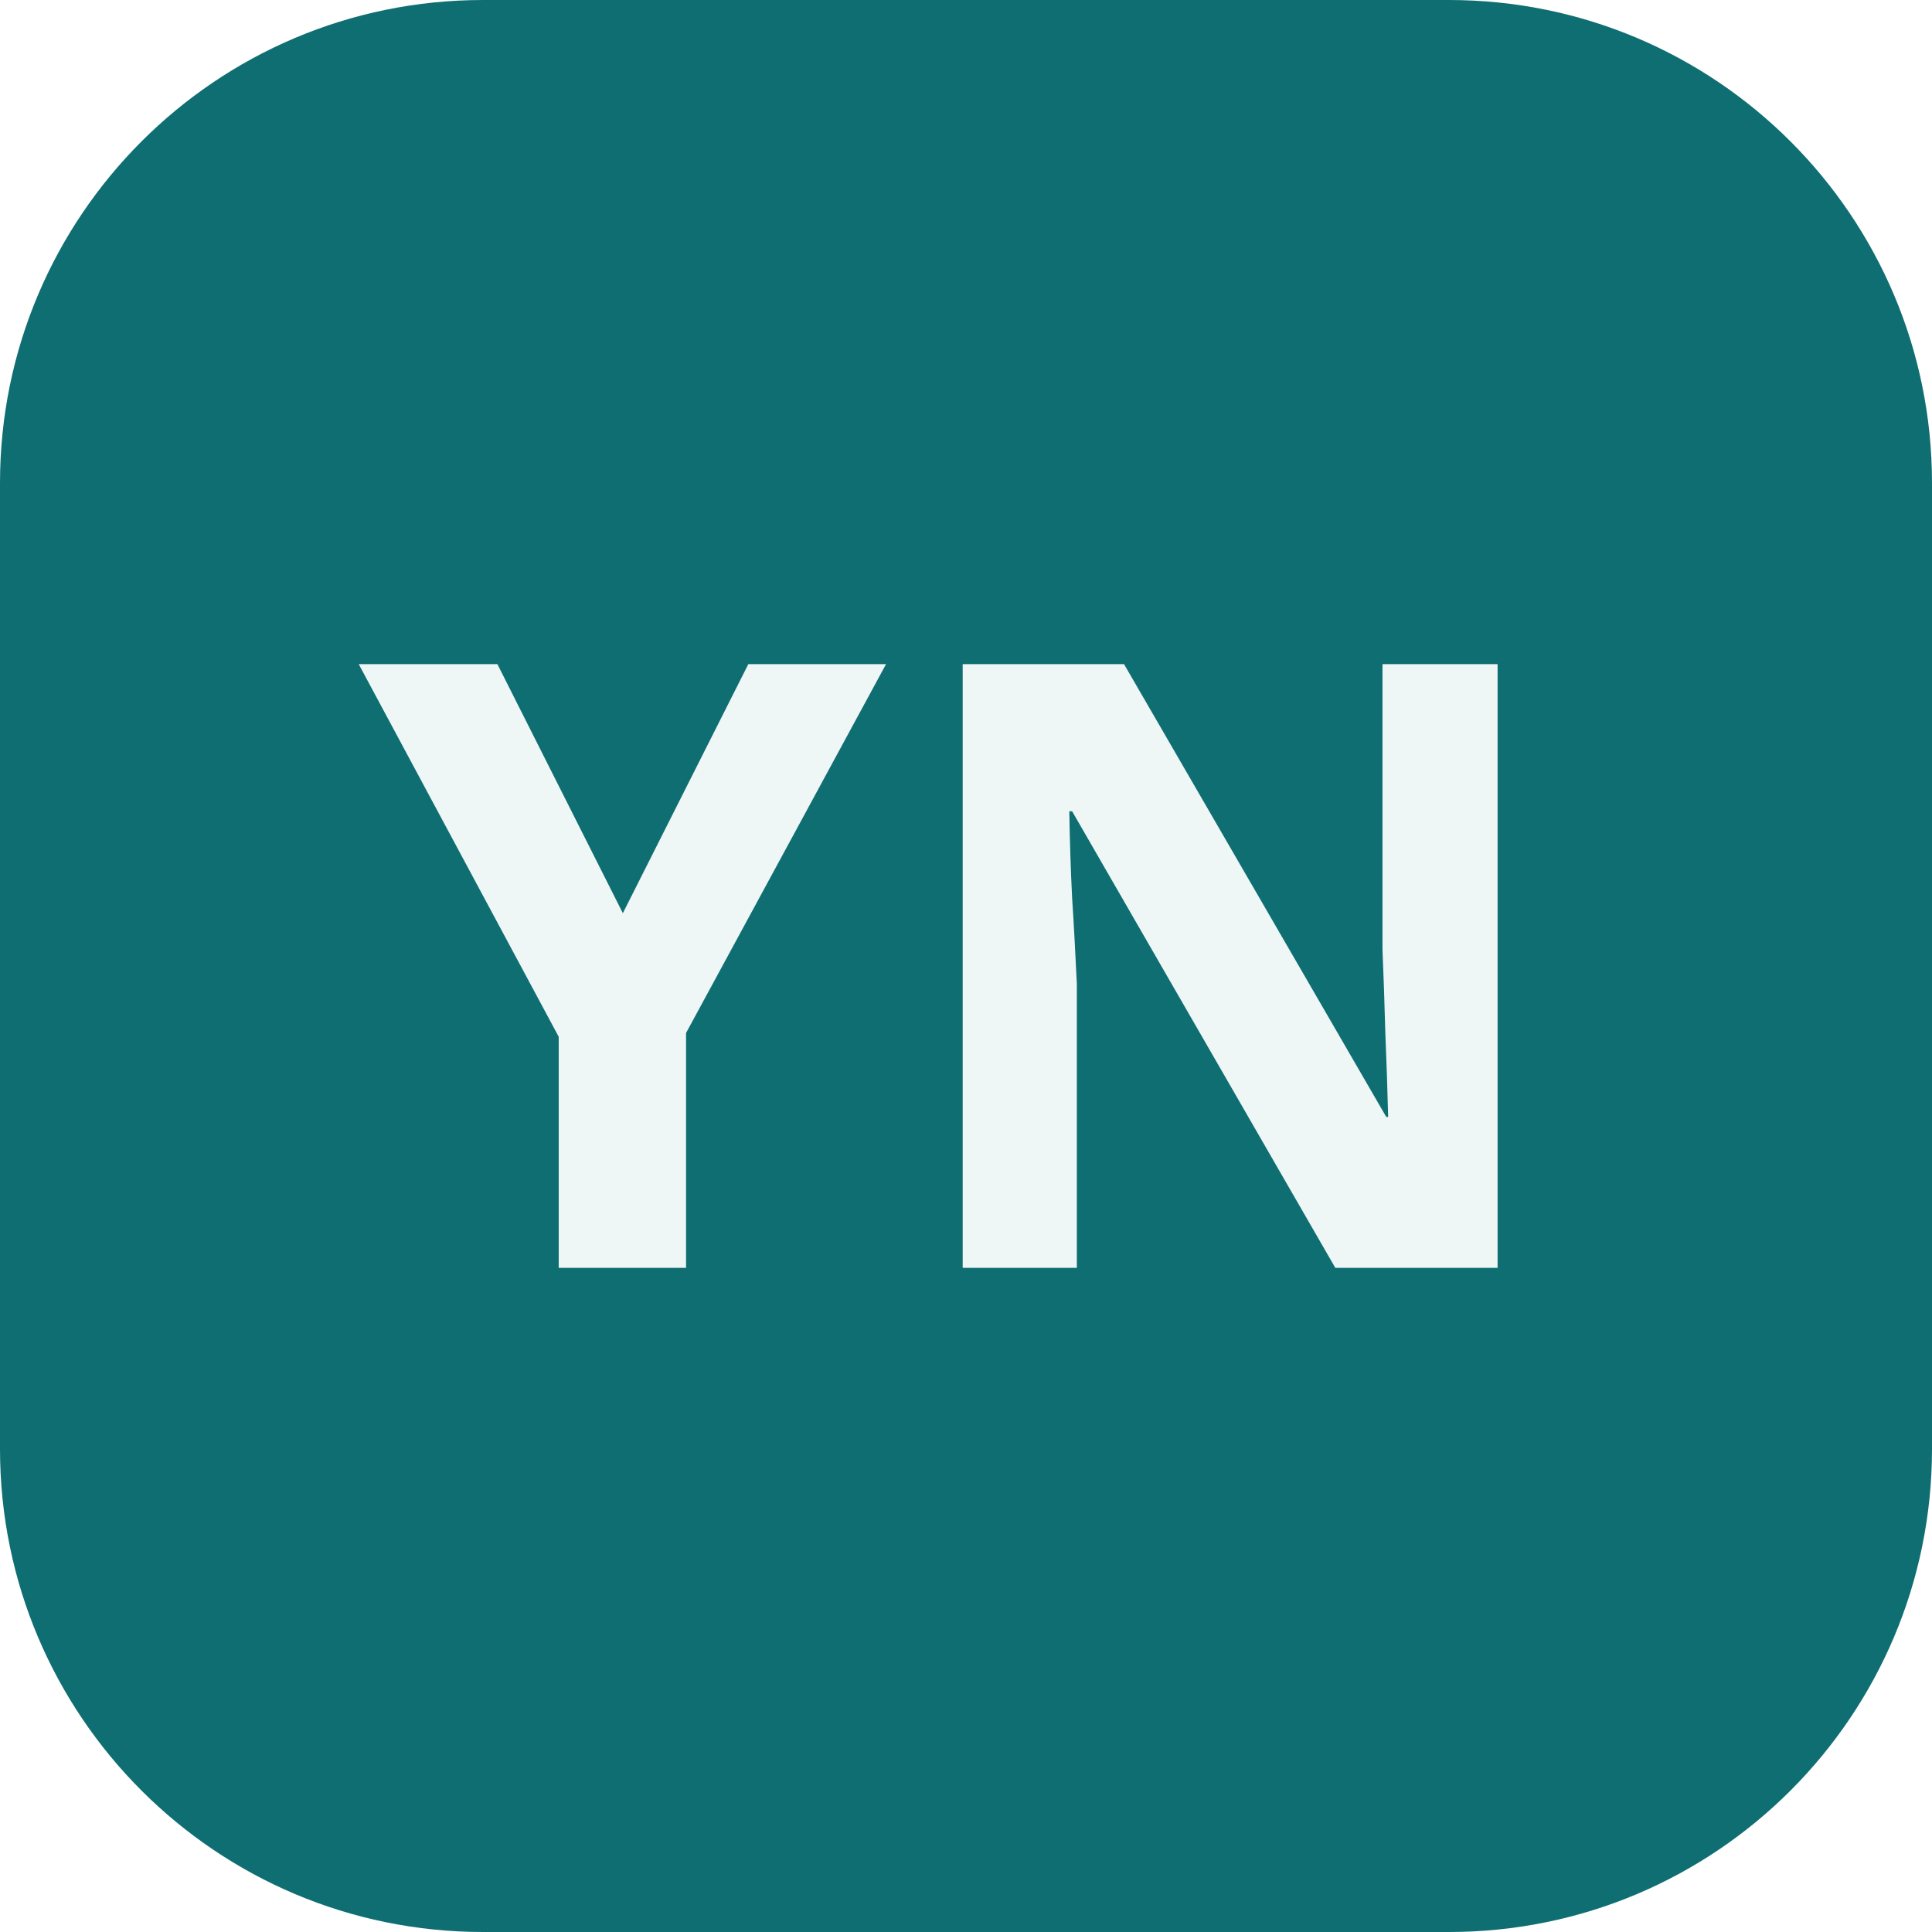
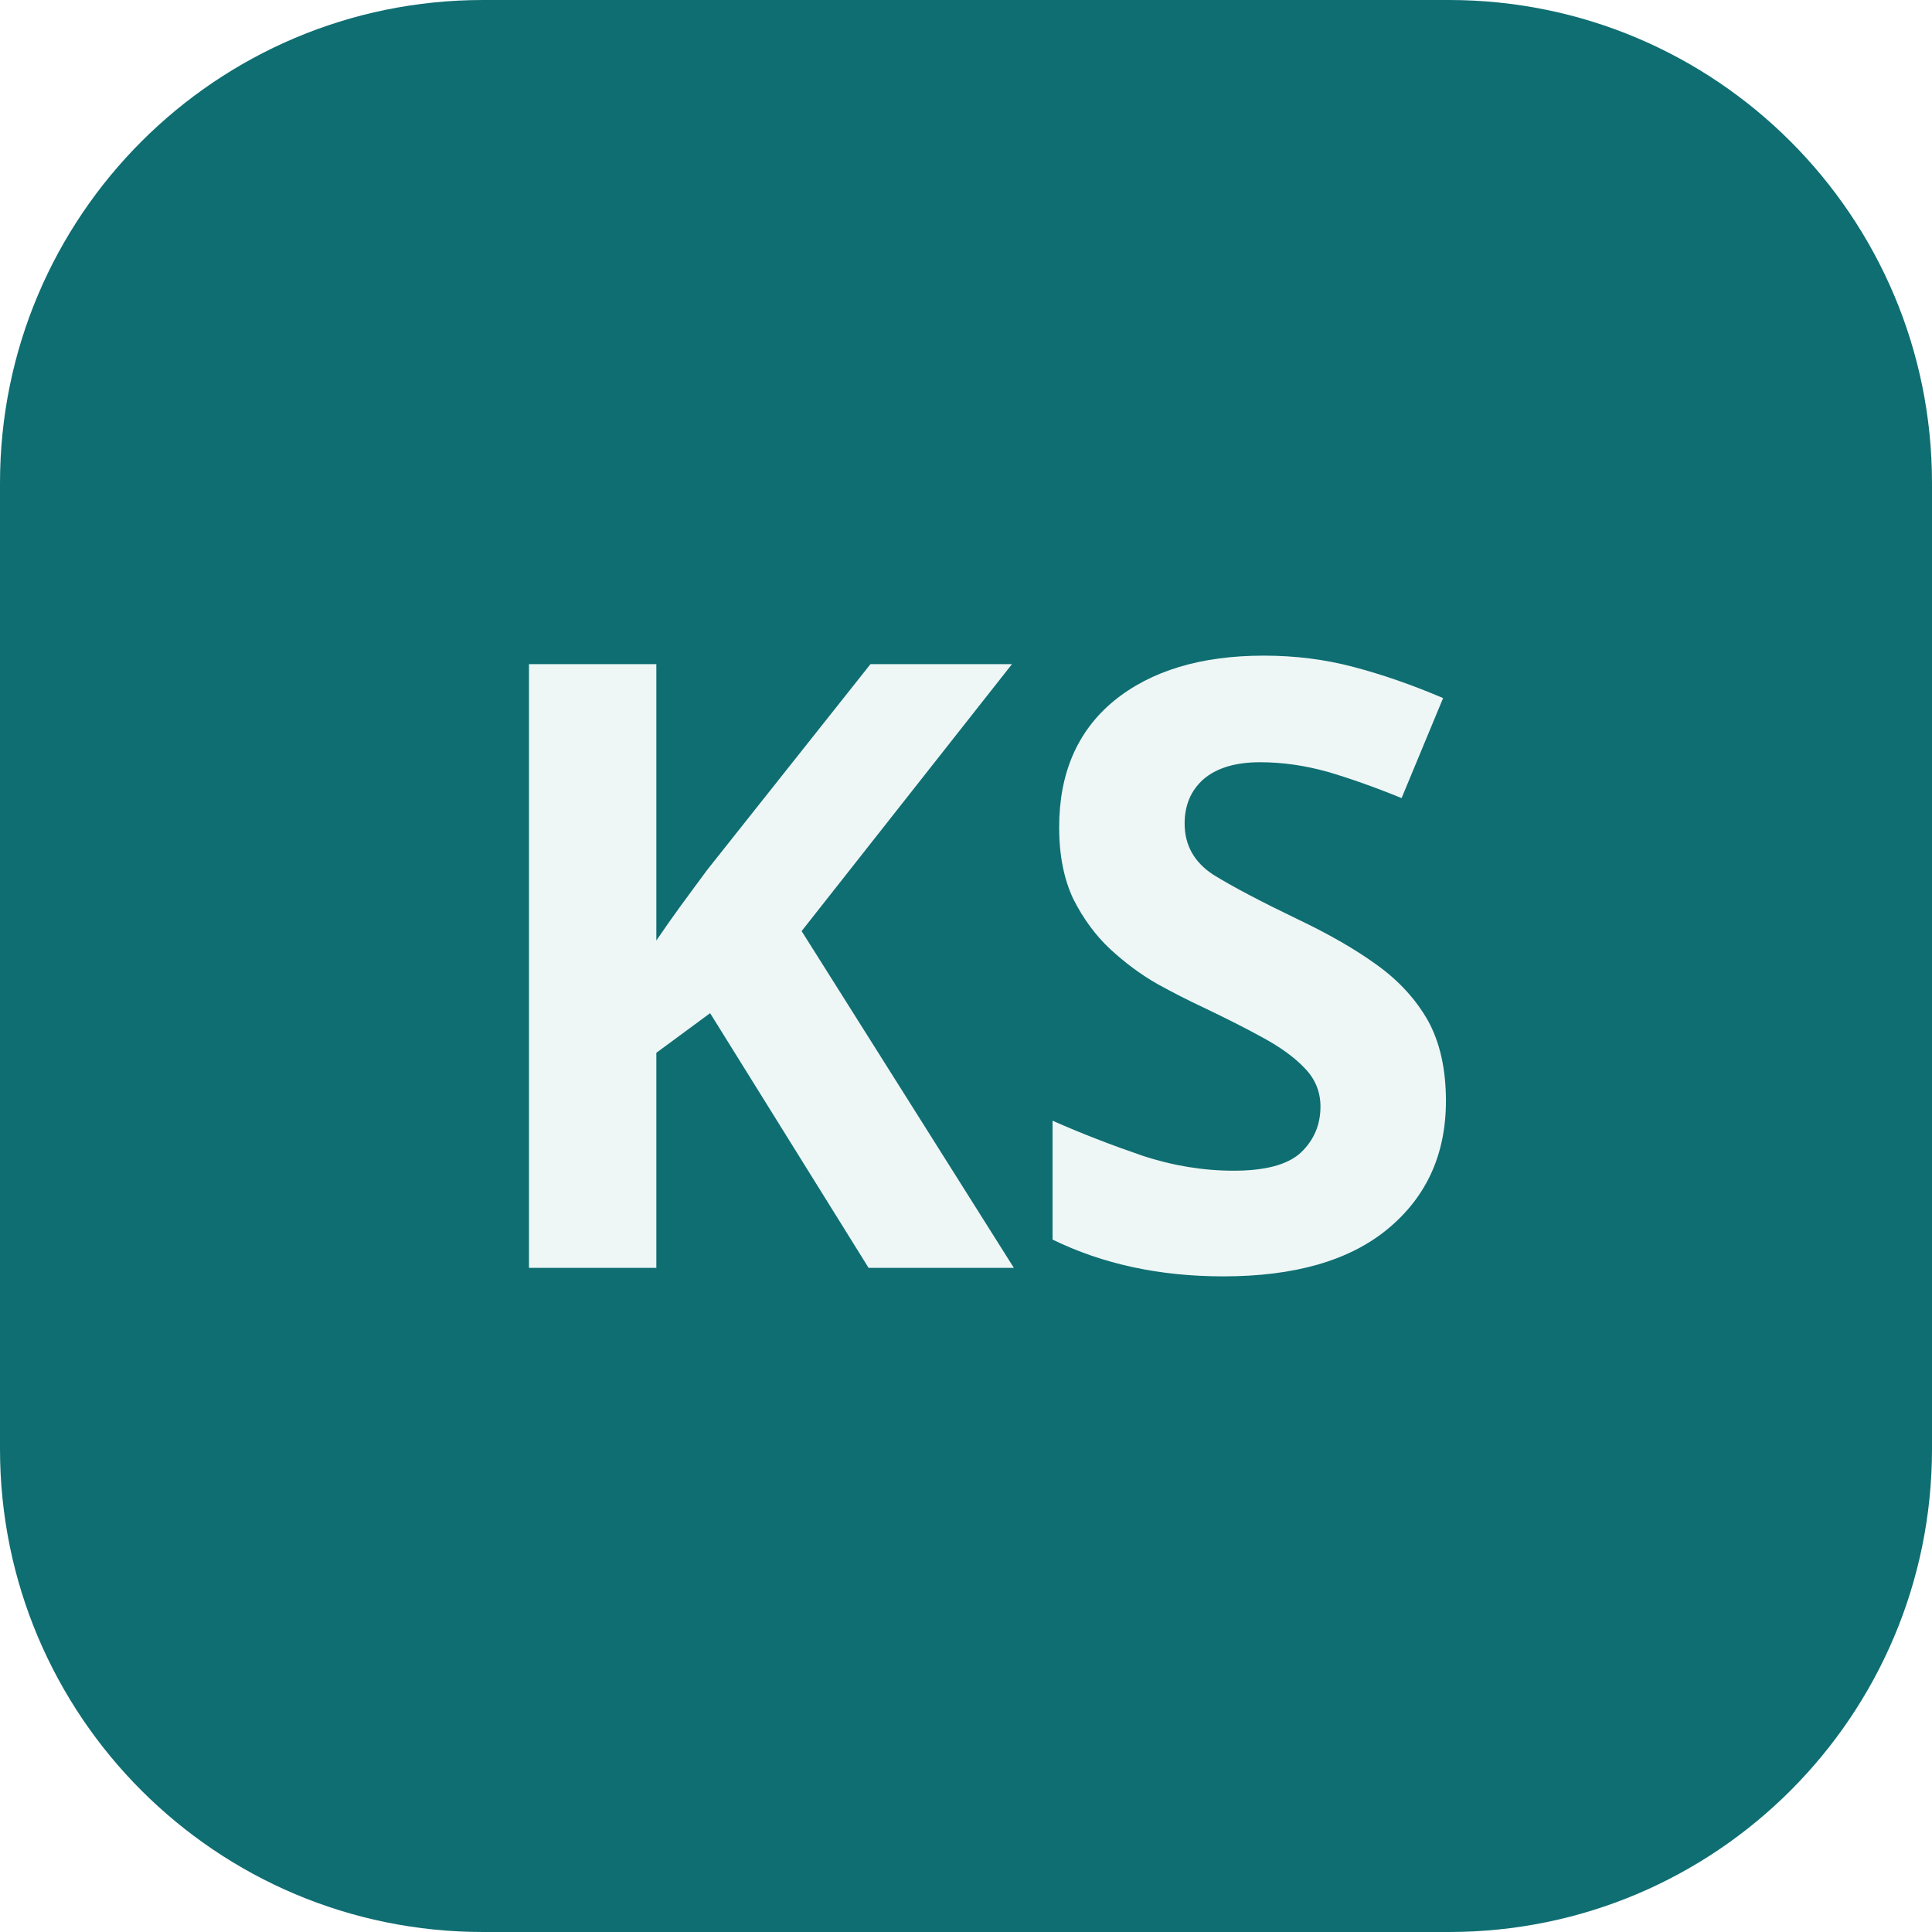
<svg xmlns="http://www.w3.org/2000/svg" viewBox="0 0 32 32" fill="none">
  <rect width="32" height="32" rx="8" fill="#0f6e72" />
-   <text x="16" y="21" text-anchor="middle" font-family="ui-sans-serif, system-ui, sans-serif" font-size="14" font-weight="700" fill="#eef7f6">YN</text>
+   <text x="16" y="21" text-anchor="middle" font-family="ui-sans-serif, system-ui, sans-serif" font-size="14" font-weight="700" fill="#eef7f6">KS</text>
</svg>
